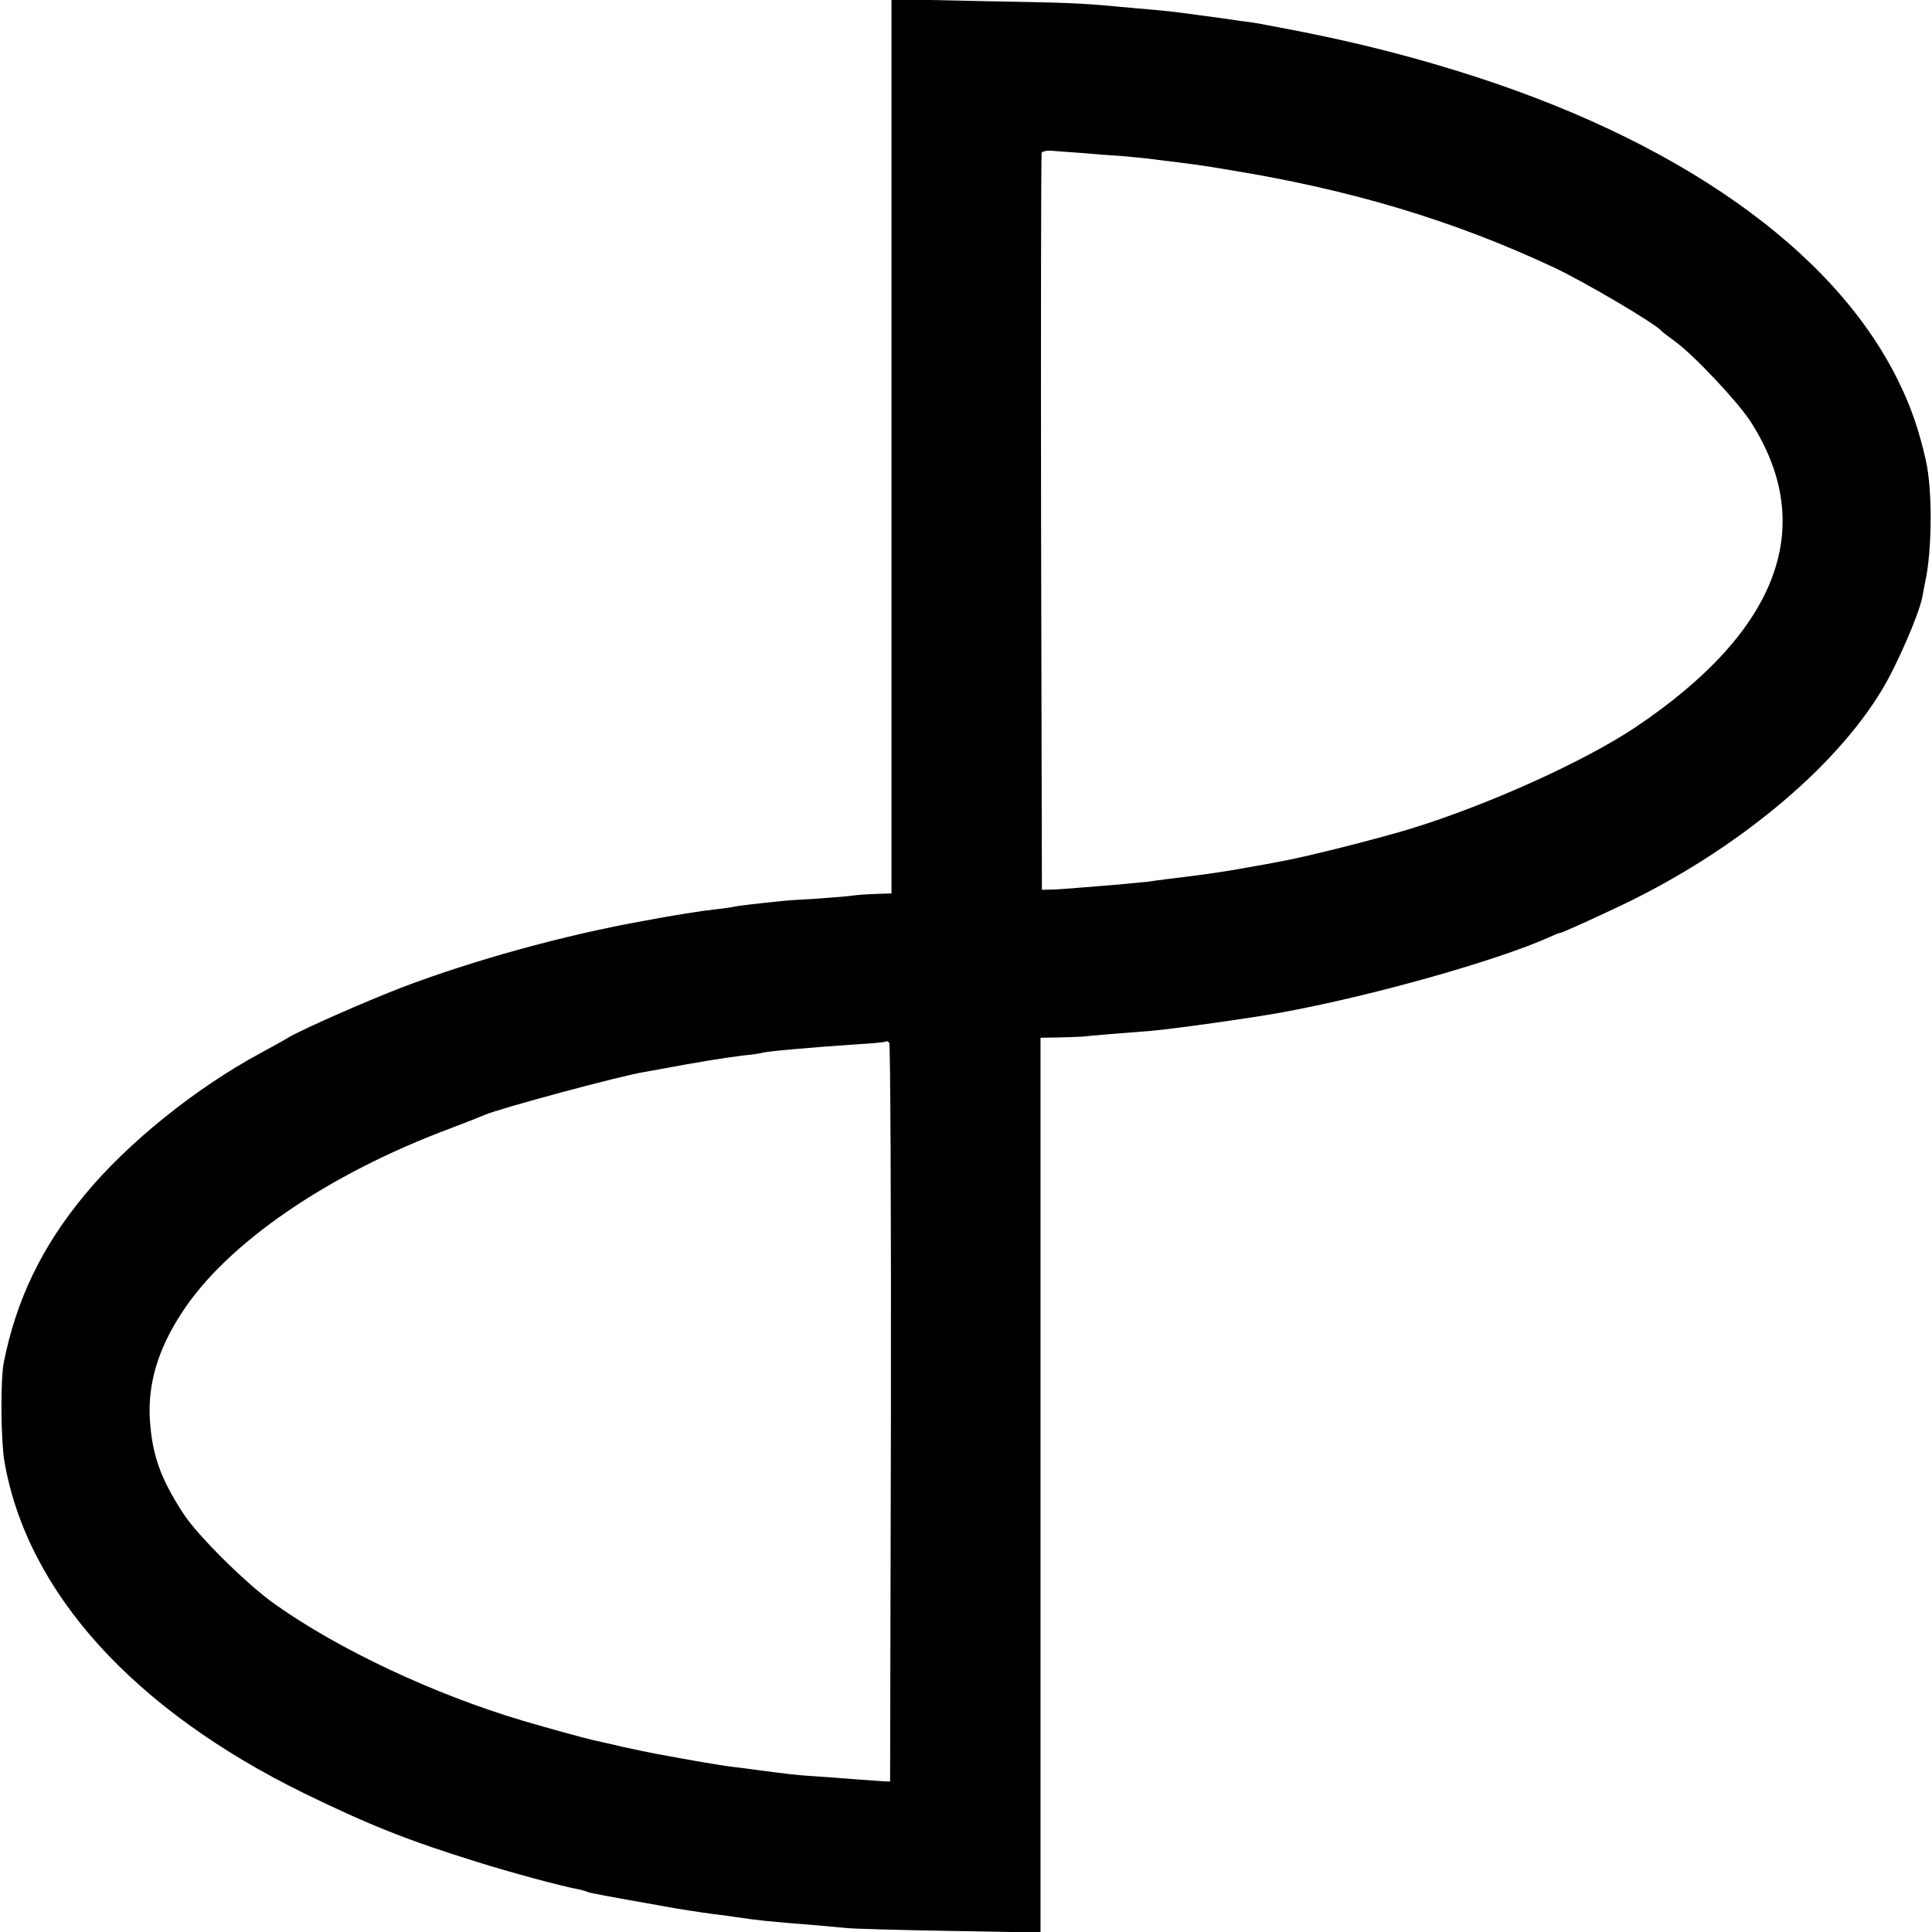
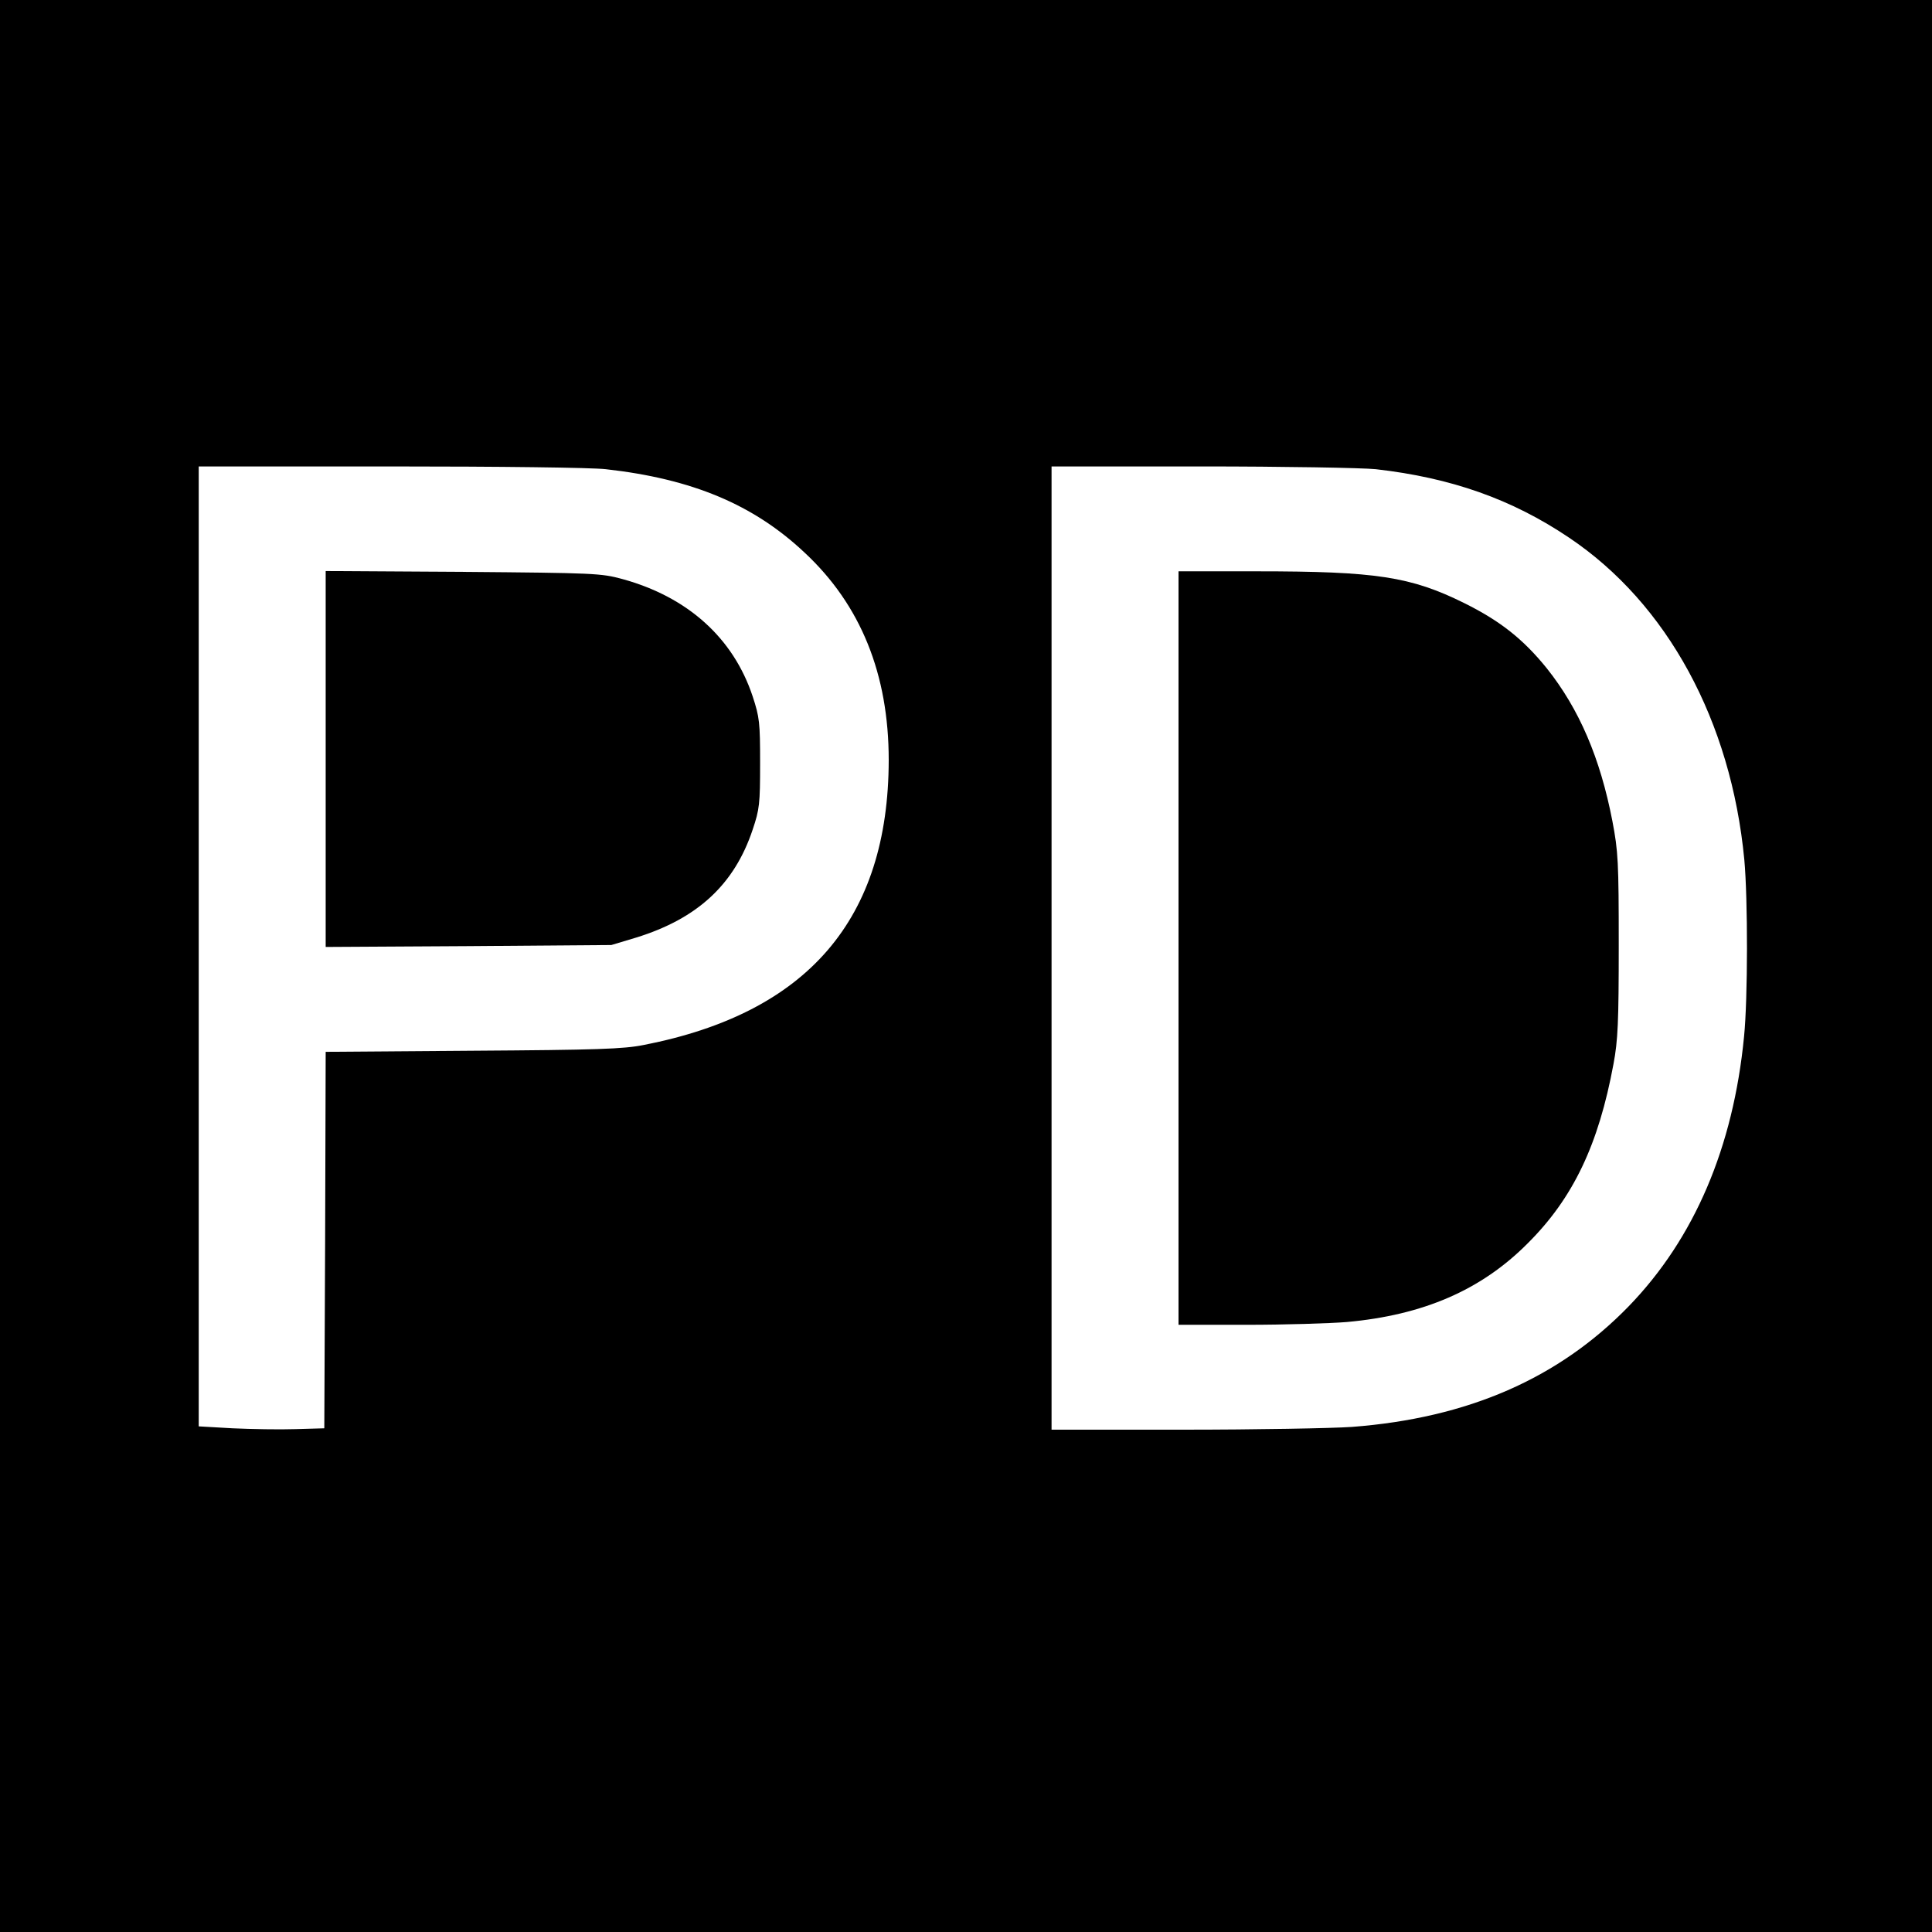
<svg xmlns="http://www.w3.org/2000/svg" version="1.0" width="700pt" height="700pt" viewBox="0 0 700 700" preserveAspectRatio="xMidYMid meet">
  <g transform="translate(0,700) scale(0.1,-0.1)" fill="#000000" stroke="none">
-     <path d="M3230 5383 l0 -1620 -59 -2 c-33 -1 -70 -4 -83 -6 -12 -2 -70 -7 -128 -11 -58 -3 -116 -7 -130 -9 -81 -8 -157 -17 -170 -20 -8 -2 -40 -7 -70 -10 -47 -5 -149 -21 -255 -41 -295 -53 -619 -143 -880 -242 -134 -52 -357 -150 -410 -181 -16 -10 -61 -35 -100 -56 -236 -127 -484 -327 -638 -514 -155 -187 -248 -380 -293 -606 -13 -63 -11 -283 2 -360 82 -474 468 -900 1089 -1204 232 -113 375 -170 620 -246 127 -40 313 -90 374 -101 14 -3 27 -7 30 -9 5 -3 74 -16 261 -49 68 -13 150 -25 195 -31 28 -3 61 -8 75 -10 85 -13 127 -17 290 -30 47 -4 101 -9 120 -11 19 -2 185 -7 368 -10 l332 -6 0 1621 0 1621 63 1 c34 1 73 2 87 3 23 3 171 15 250 21 74 6 360 46 470 66 330 60 787 189 977 275 17 8 33 14 36 14 6 0 115 49 222 100 411 196 772 494 944 781 56 93 134 274 146 336 3 15 7 39 10 53 26 116 27 340 2 445 -24 106 -53 190 -94 274 -231 484 -809 891 -1613 1137 -215 66 -410 113 -658 159 -15 3 -36 7 -47 9 -11 2 -42 7 -70 10 -27 4 -61 9 -75 11 -14 2 -47 6 -75 10 -27 4 -61 8 -75 10 -14 2 -52 6 -85 9 -33 3 -94 8 -135 12 -142 13 -167 14 -492 20 l-328 7 0 -1620z m685 1063 c44 -4 109 -9 145 -11 36 -3 82 -8 103 -10 20 -3 56 -7 80 -10 58 -7 116 -15 152 -21 17 -3 44 -7 60 -10 439 -71 812 -183 1175 -353 107 -50 367 -203 390 -230 3 -4 23 -19 45 -35 69 -49 228 -218 276 -291 247 -381 104 -762 -417 -1111 -186 -124 -534 -281 -814 -367 -126 -38 -386 -104 -480 -120 -14 -3 -63 -12 -110 -20 -74 -14 -150 -25 -290 -42 -19 -2 -53 -7 -75 -10 -22 -2 -69 -7 -105 -10 -36 -3 -96 -8 -135 -11 -38 -3 -86 -7 -105 -7 l-35 -1 -3 1329 c-1 732 0 1335 2 1341 2 5 17 9 32 8 16 -1 65 -5 109 -8z m-687 -4567 l-3 -1334 -25 1 c-14 1 -63 5 -110 8 -47 4 -114 9 -150 11 -59 4 -83 7 -190 21 -19 3 -53 7 -75 10 -22 2 -52 7 -67 9 -16 3 -43 7 -60 10 -32 5 -113 20 -173 31 -16 3 -70 14 -120 25 -49 12 -97 22 -105 24 -32 7 -169 45 -254 70 -324 96 -669 259 -899 422 -102 72 -280 248 -332 328 -83 127 -113 211 -122 340 -8 131 29 256 116 389 163 251 527 501 971 667 58 22 114 44 125 49 51 23 496 143 580 156 11 2 34 6 50 9 144 27 236 42 310 51 33 3 62 8 65 9 9 5 176 20 340 31 58 3 107 8 109 10 3 3 8 1 13 -4 4 -4 7 -609 6 -1343z" />
+     <path d="M0 3500 l0 -3500 3500 0 3500 0 0 3500 0 3500 -3500 0 -3500 0 0 -3500z m2195 1800 c313 -35 535 -128 720 -302 204 -190 305 -441 305 -752 -1 -576 -293 -916 -887 -1032 -74 -15 -170 -18 -620 -21 l-533 -4 -2 -682 -3 -682 -105 -3 c-58 -2 -160 0 -227 3 l-123 7 0 1739 0 1739 693 0 c396 0 730 -4 782 -10z m2790 0 c272 -31 492 -108 700 -248 356 -239 587 -664 635 -1167 13 -143 13 -501 -1 -641 -39 -401 -180 -731 -417 -976 -254 -262 -583 -406 -1004 -438 -73 -5 -348 -10 -610 -10 l-478 0 0 1745 0 1745 543 0 c298 0 583 -5 632 -10z" />
+     <path d="M1180 4250 l0 -681 518 3 517 4 90 27 c223 69 356 193 422 391 25 74 27 94 27 241 0 147 -2 166 -27 242 -70 211 -235 360 -472 425 -77 21 -101 22 -577 26 l-498 3 0 -681z" />
+     <path d="M4270 3565 l0 -1365 248 0 c136 0 298 5 361 10 278 25 488 116 656 285 165 164 257 358 311 650 16 85 19 151 19 430 0 302 -2 340 -23 450 -44 228 -120 406 -238 554 -85 105 -168 171 -299 236 -194 96 -320 115 -750 115 l-285 0 0 -1365z" />
  </g>
</svg>
